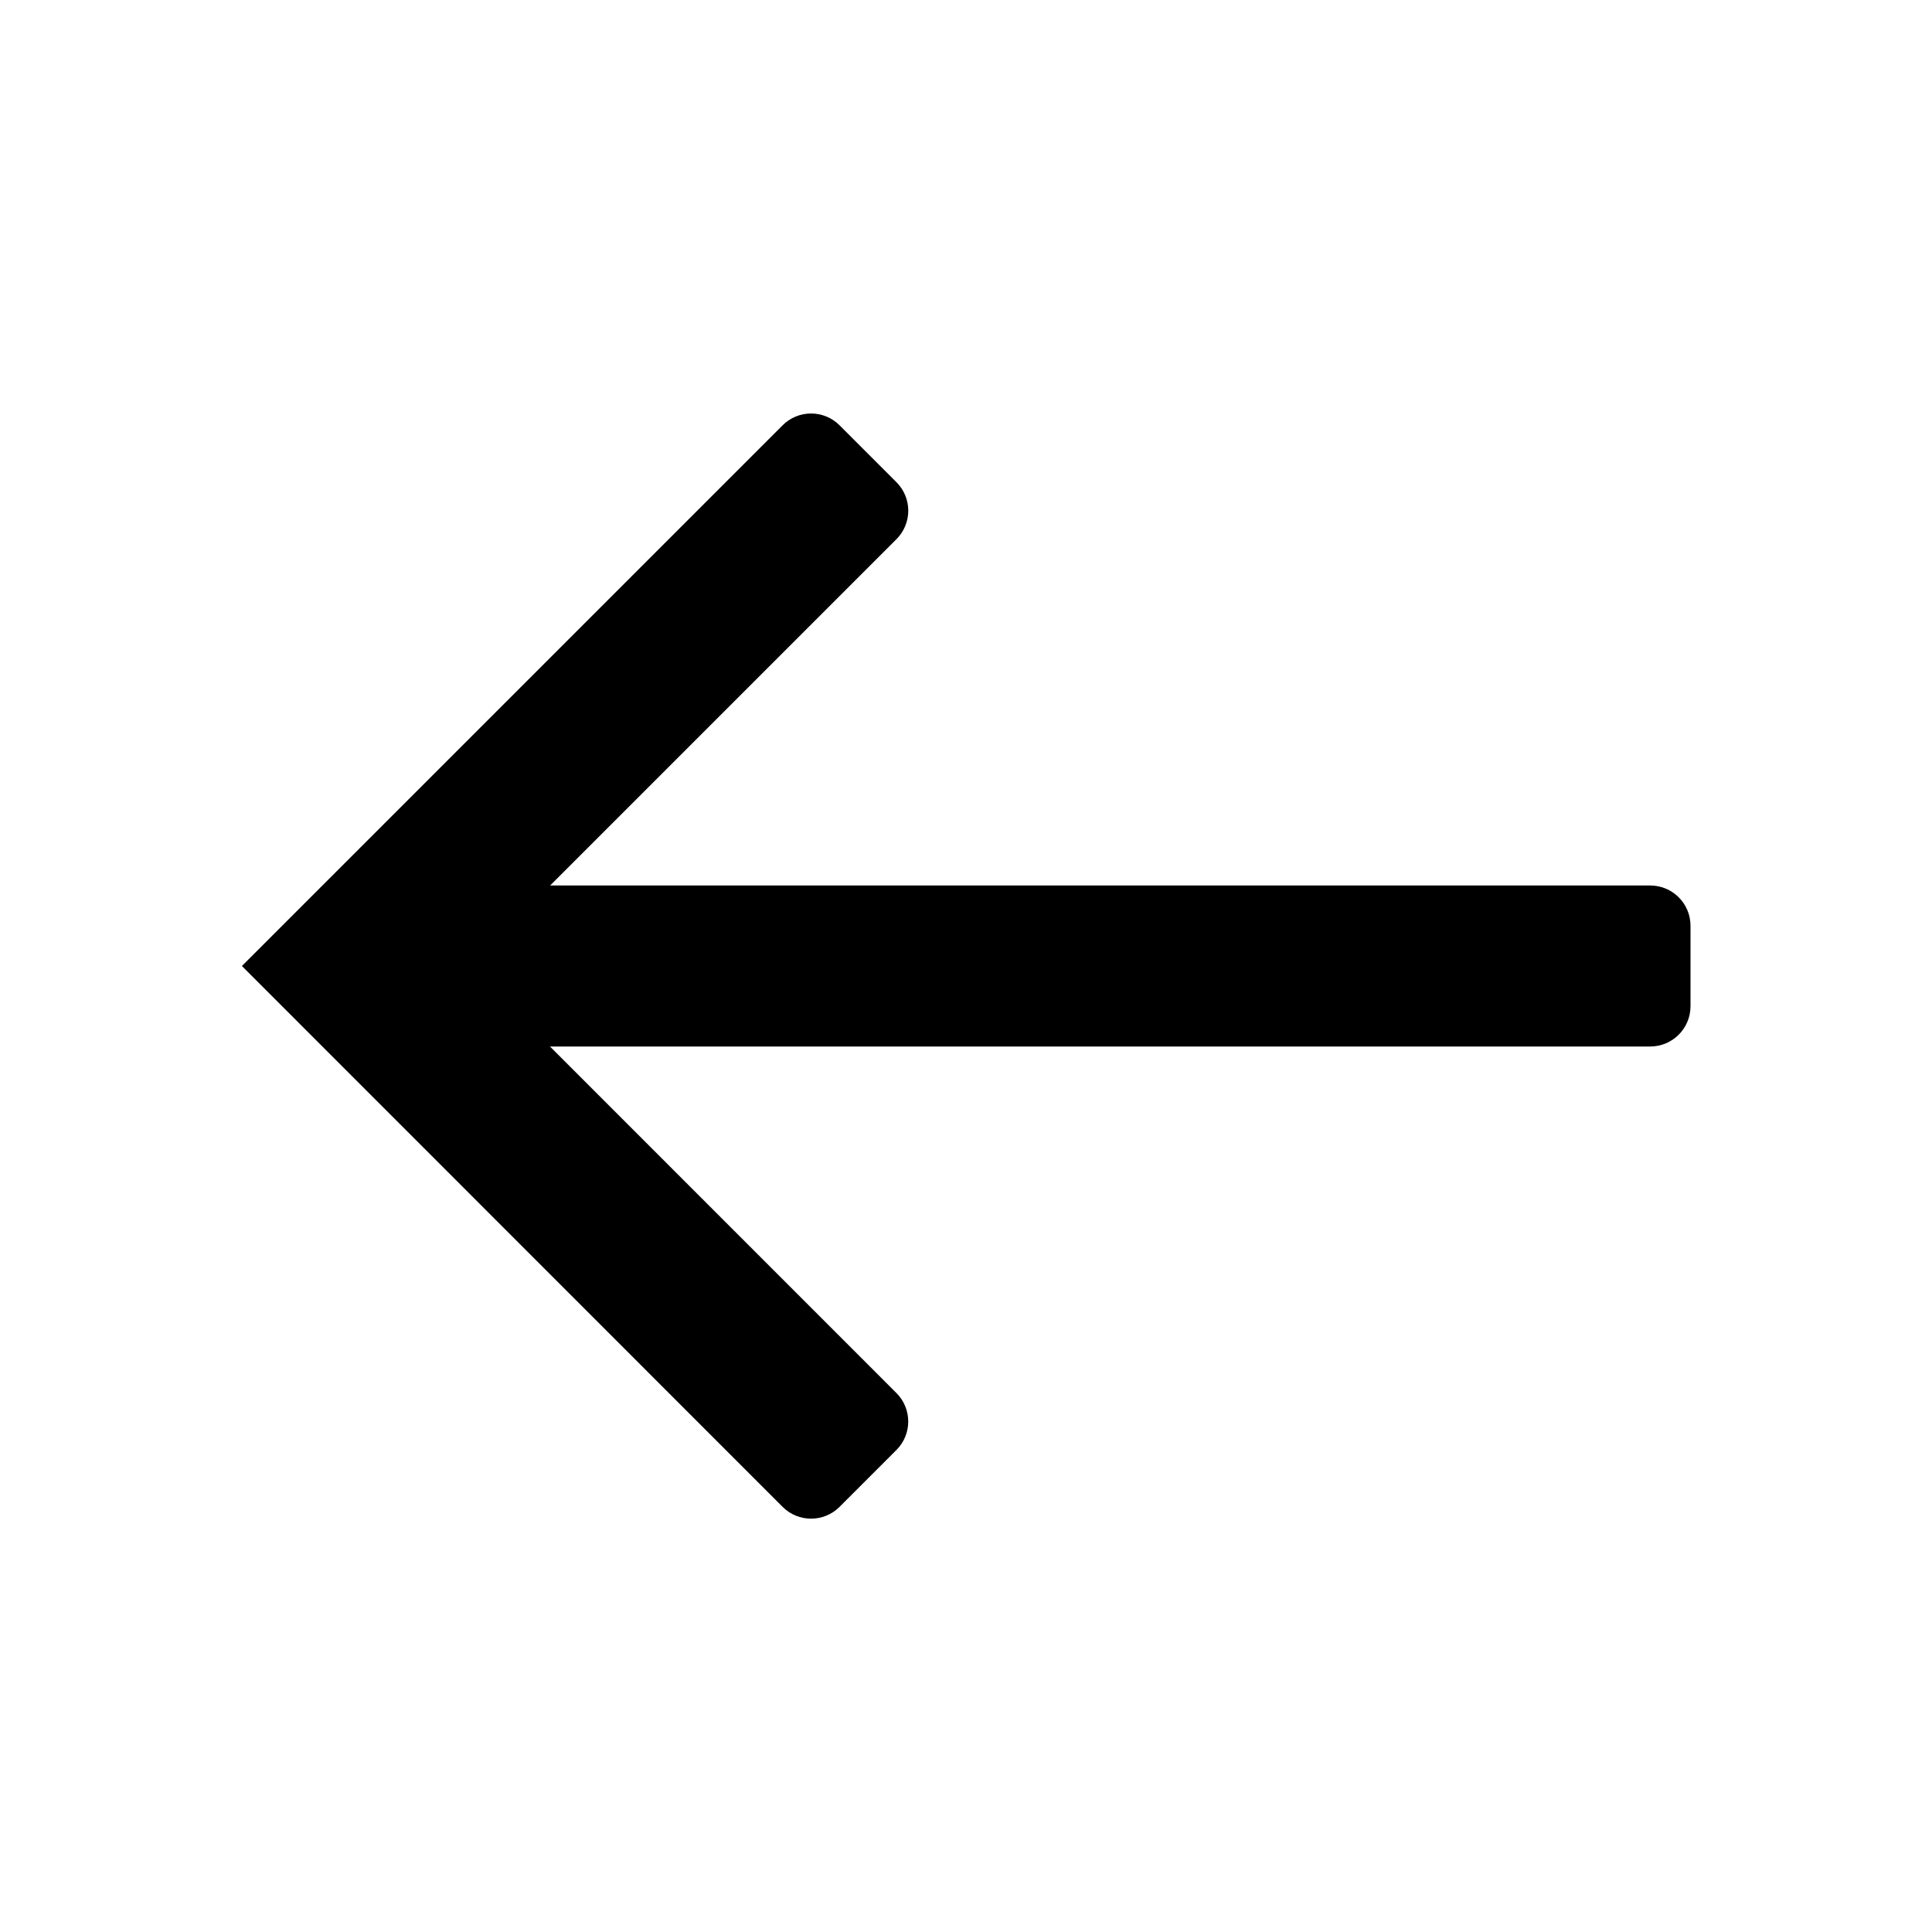
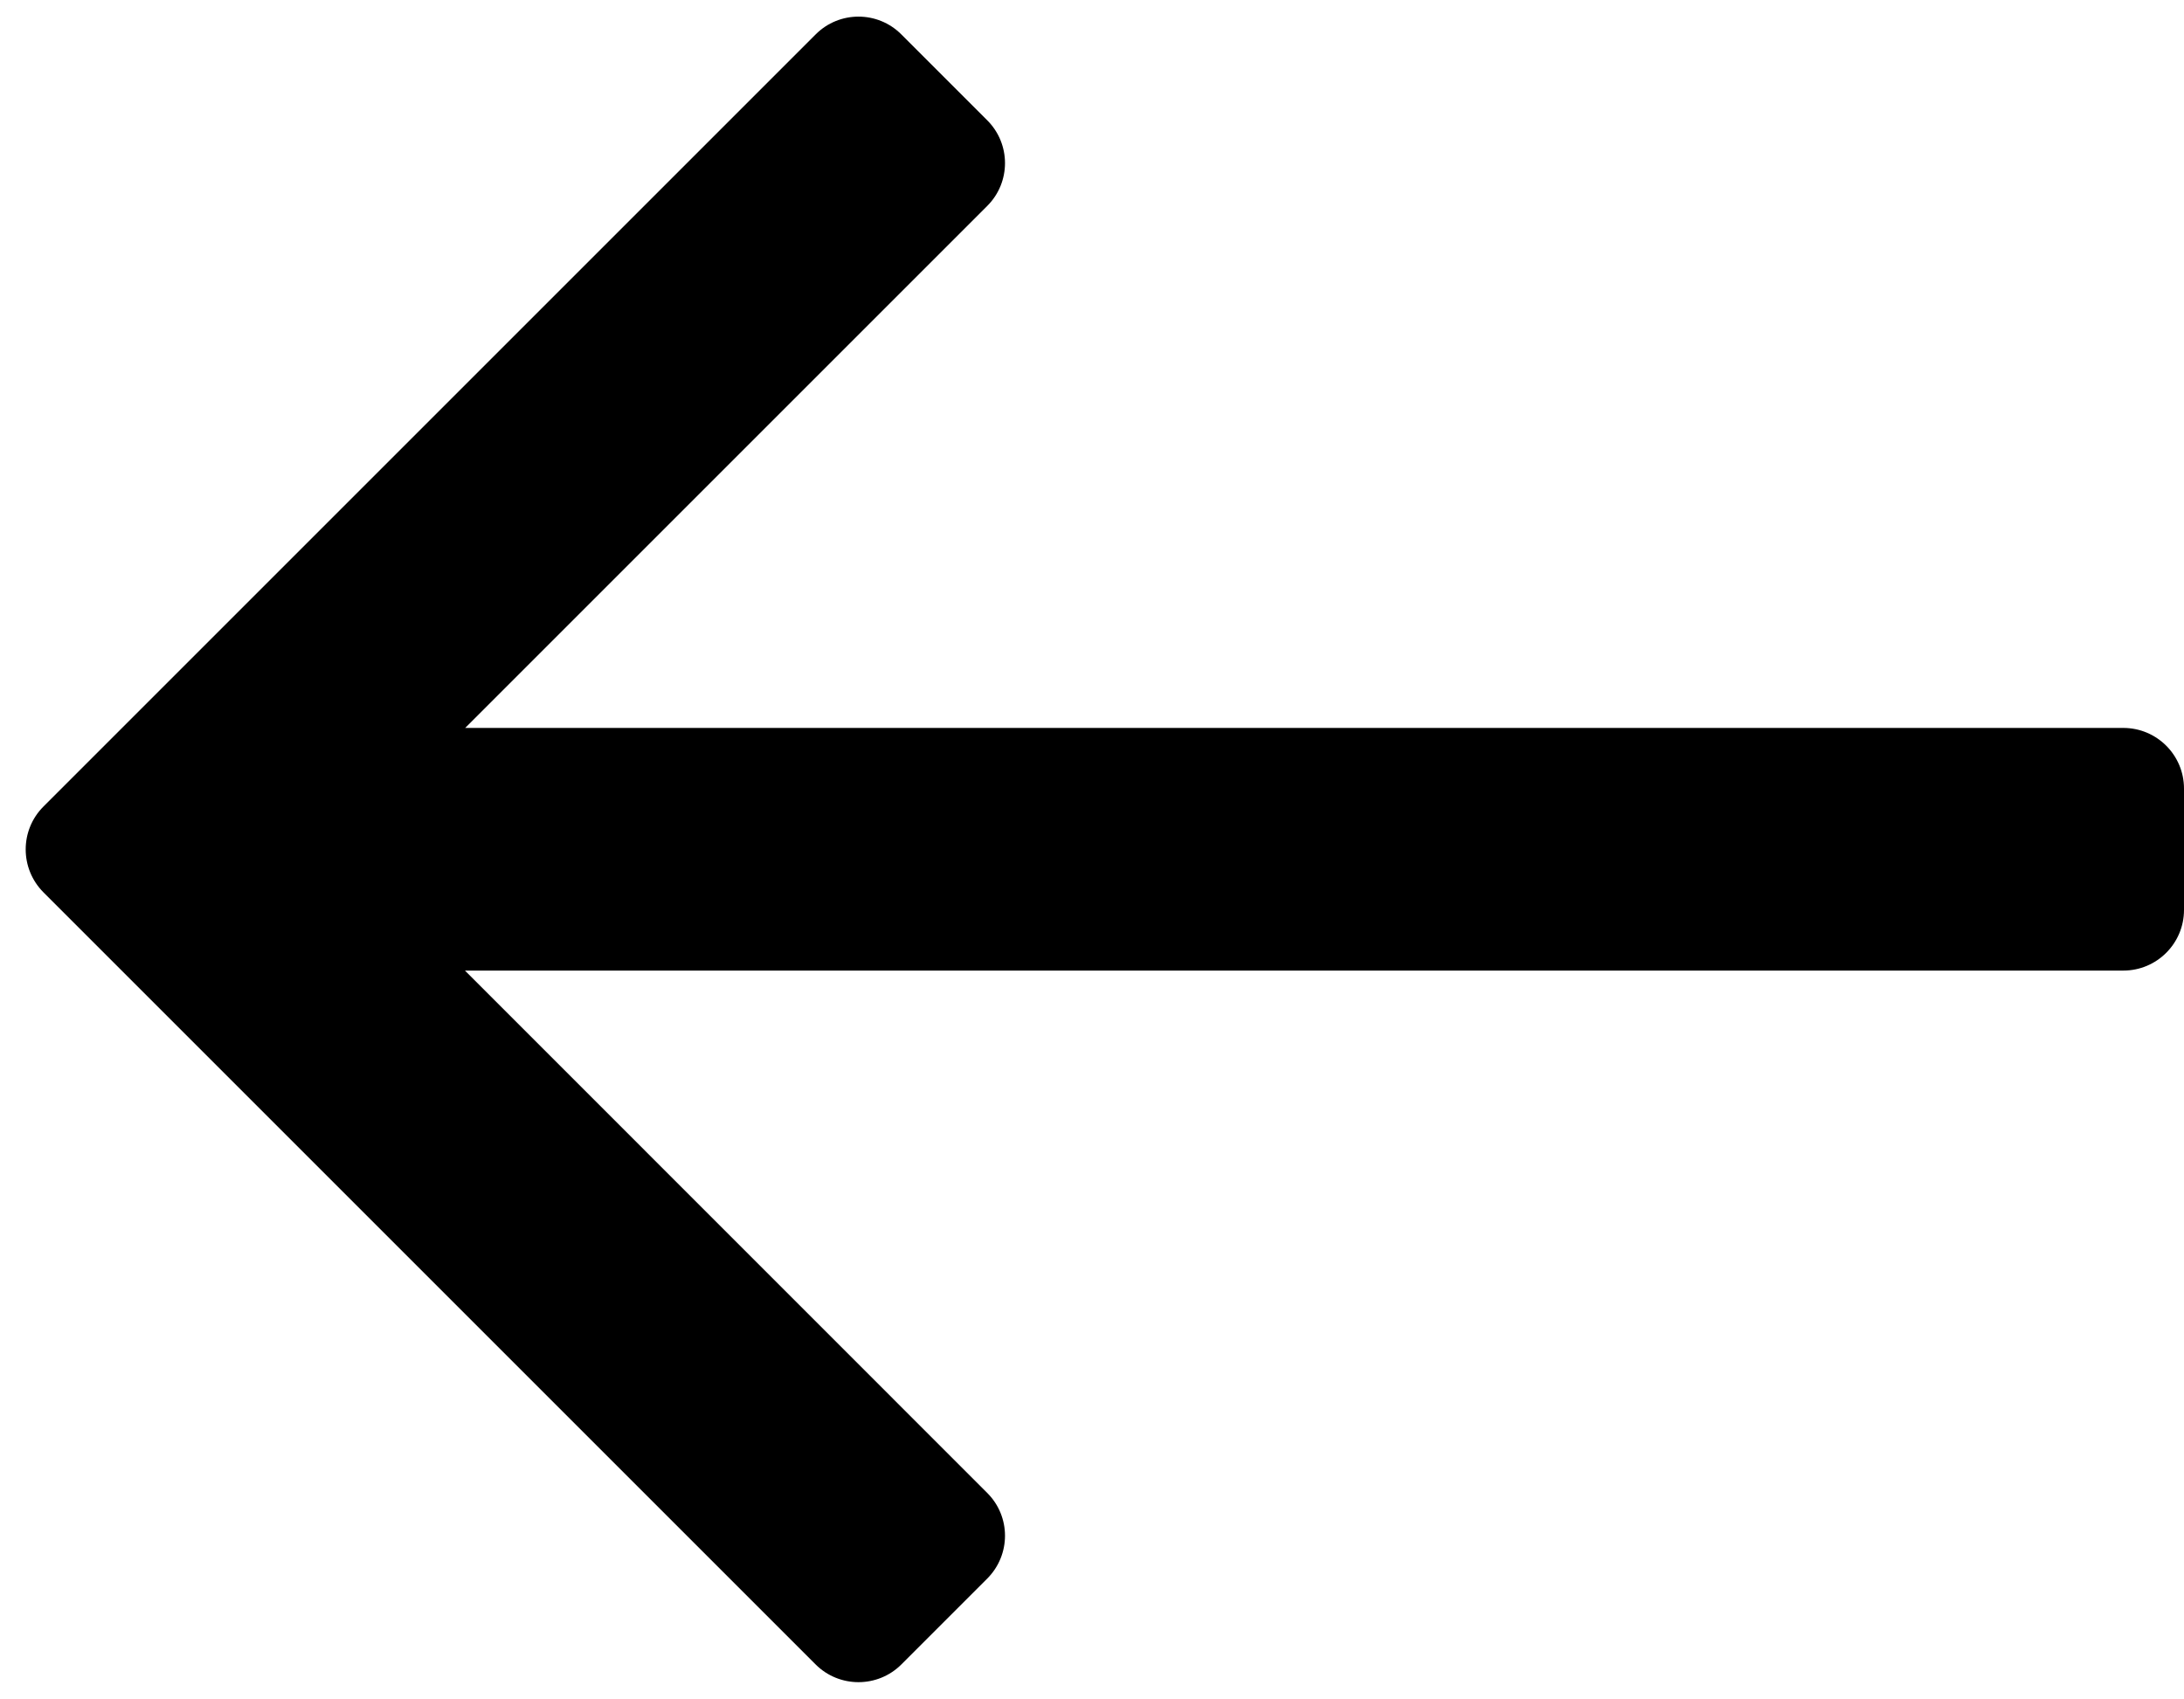
- <svg aria-label="arrow pointing left" viewBox="0 0 24 24">
-   <path fill-rule="evenodd" clip-rule="evenodd" d="M11.136 5.99a.5.5 0 0 1 0 .708L6.834 11H20.5a.5.5 0 0 1 .5.5v1a.5.5 0 0 1-.5.5H6.832l4.304 4.305a.5.5 0 0 1 0 .707l-.707.707a.5.5 0 0 1-.707 0L3.005 12l6.717-6.717a.5.5 0 0 1 .707 0l.707.707z" />
+ <svg xmlns="http://www.w3.org/2000/svg" aria-label="arrow pointing left" viewBox="0 0 18 14">
+   <path d="M8.136 0.991C8.332 1.186 8.332 1.503 8.136 1.698L3.834 6H17.5C17.776 6 18 6.224 18 6.5V7.5C18 7.776 17.776 8 17.5 8H3.832L8.136 12.305C8.332 12.5 8.332 12.816 8.136 13.012L7.429 13.719C7.234 13.914 6.917 13.914 6.722 13.719L0.358 7.355C0.163 7.159 0.163 6.843 0.358 6.648L6.722 0.284C6.917 0.088 7.234 0.088 7.429 0.284L8.136 0.991Z" />
</svg>
